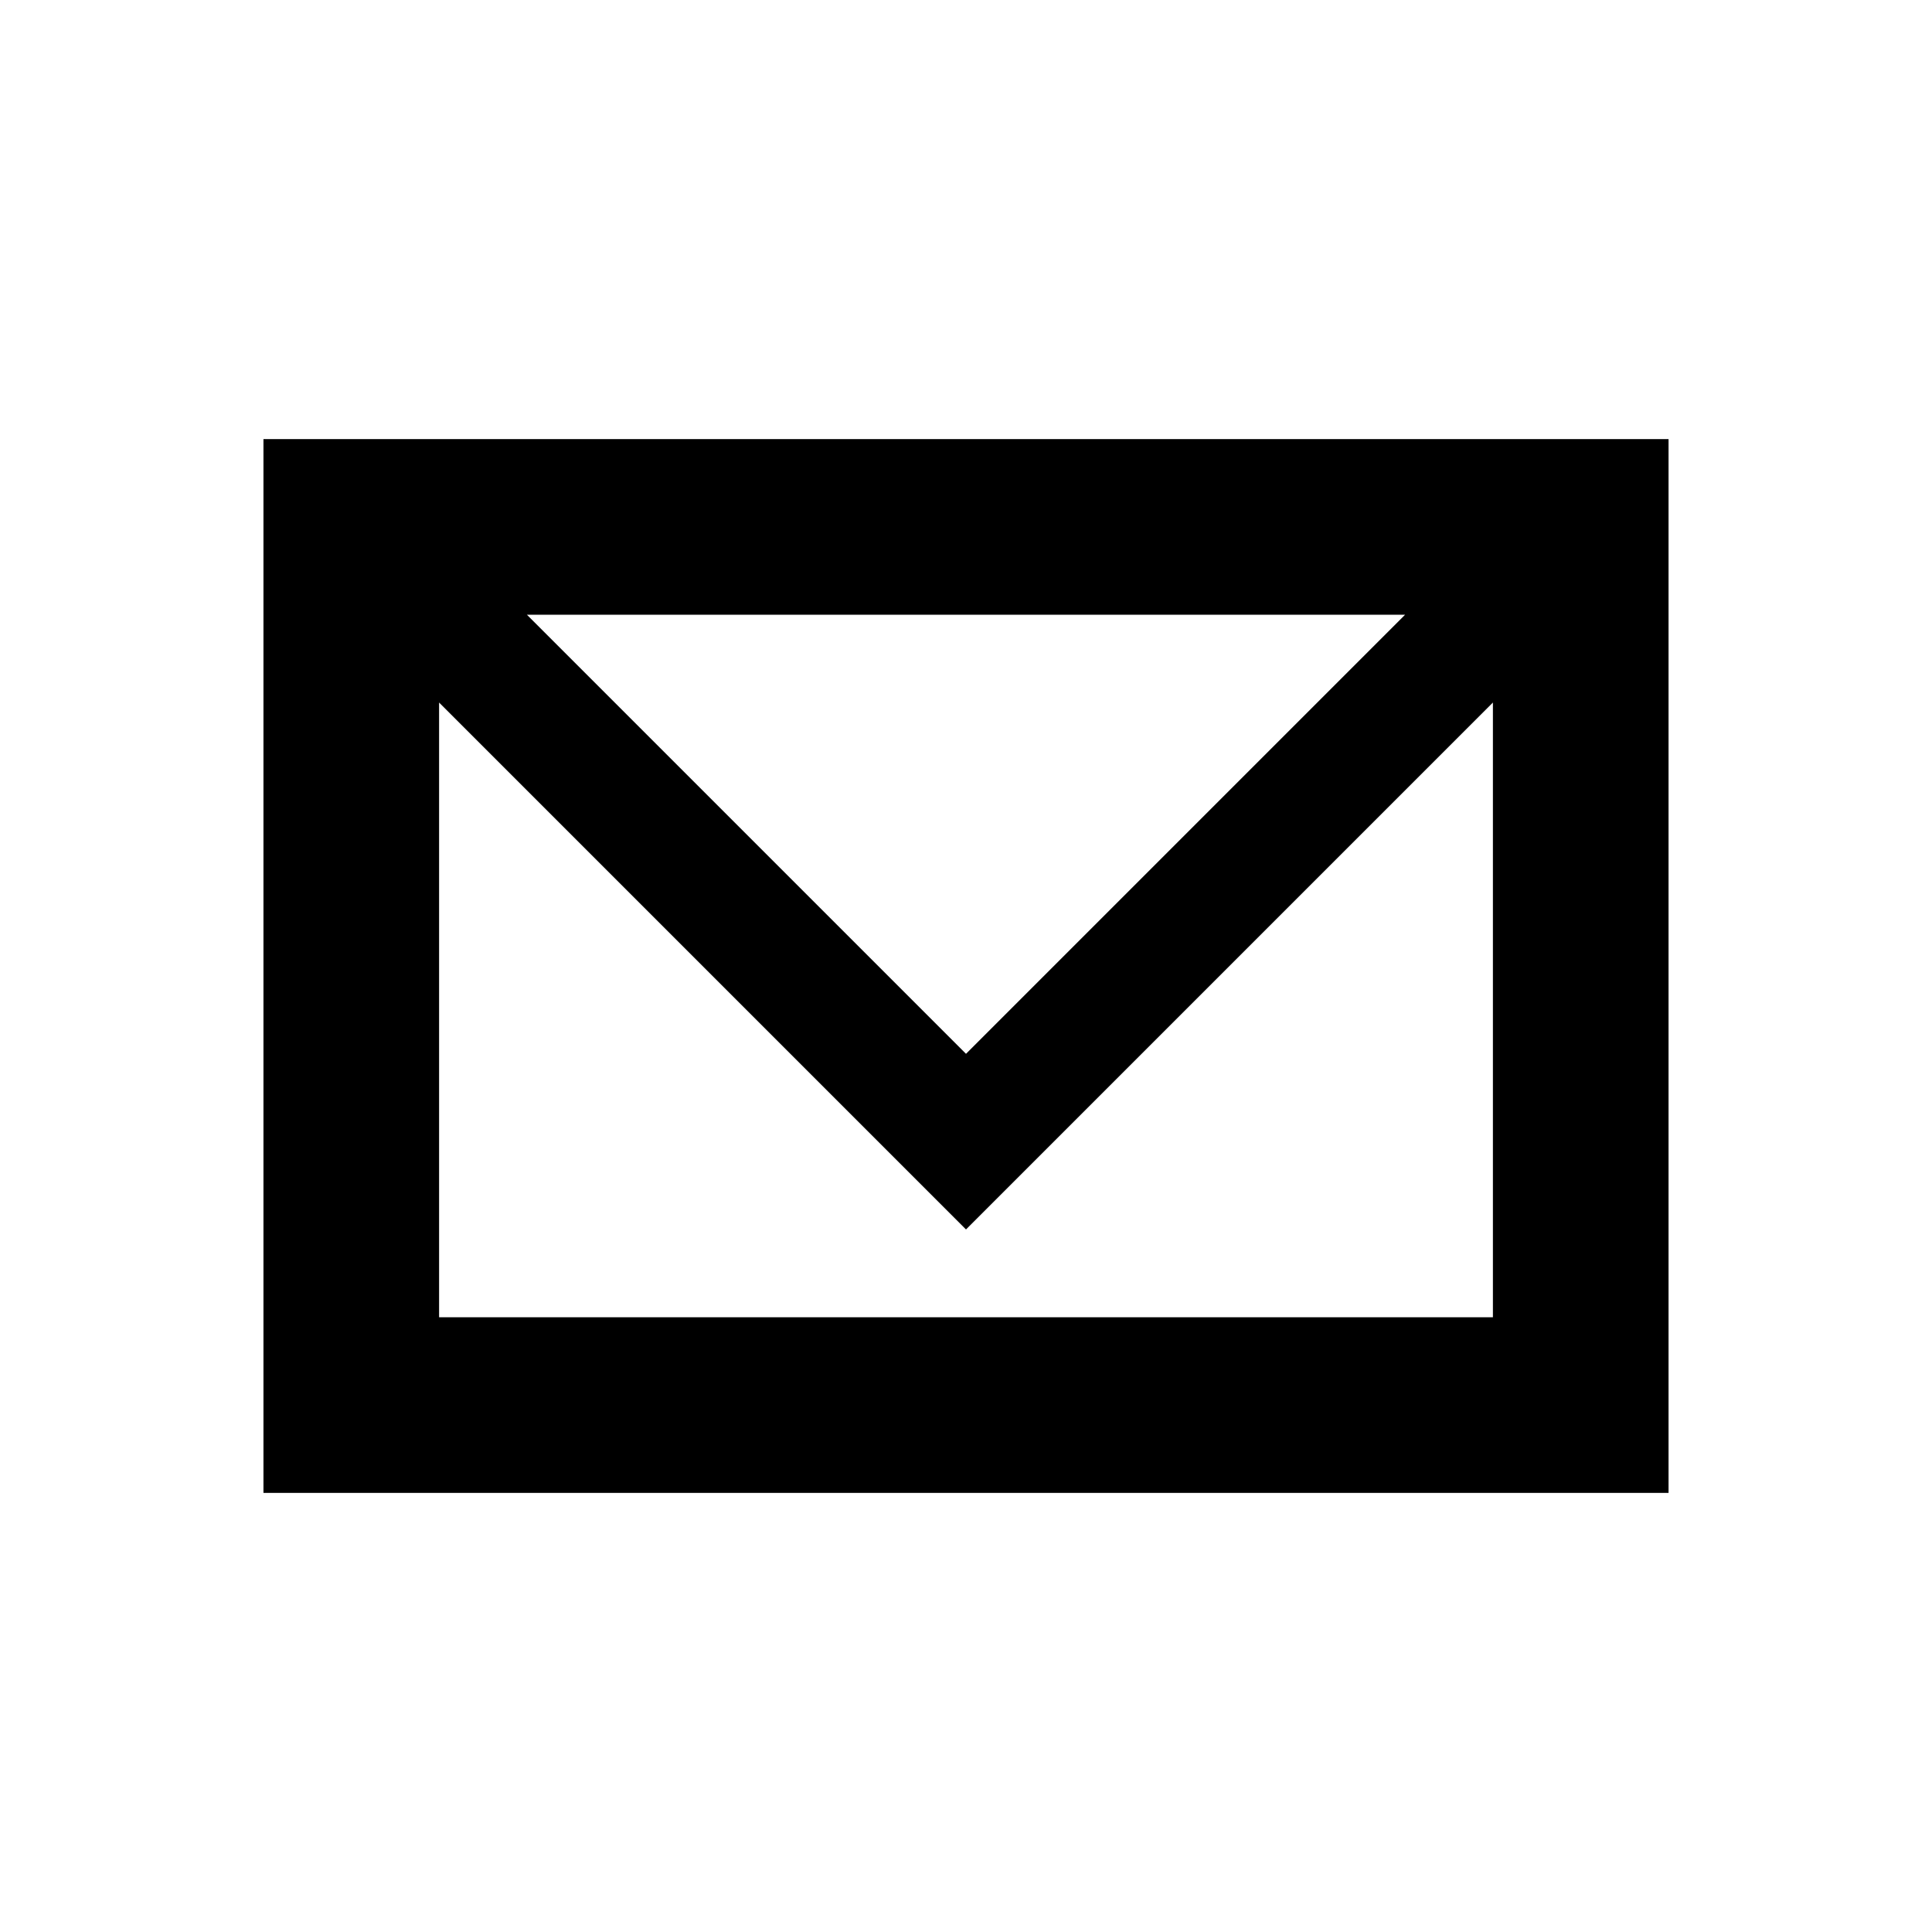
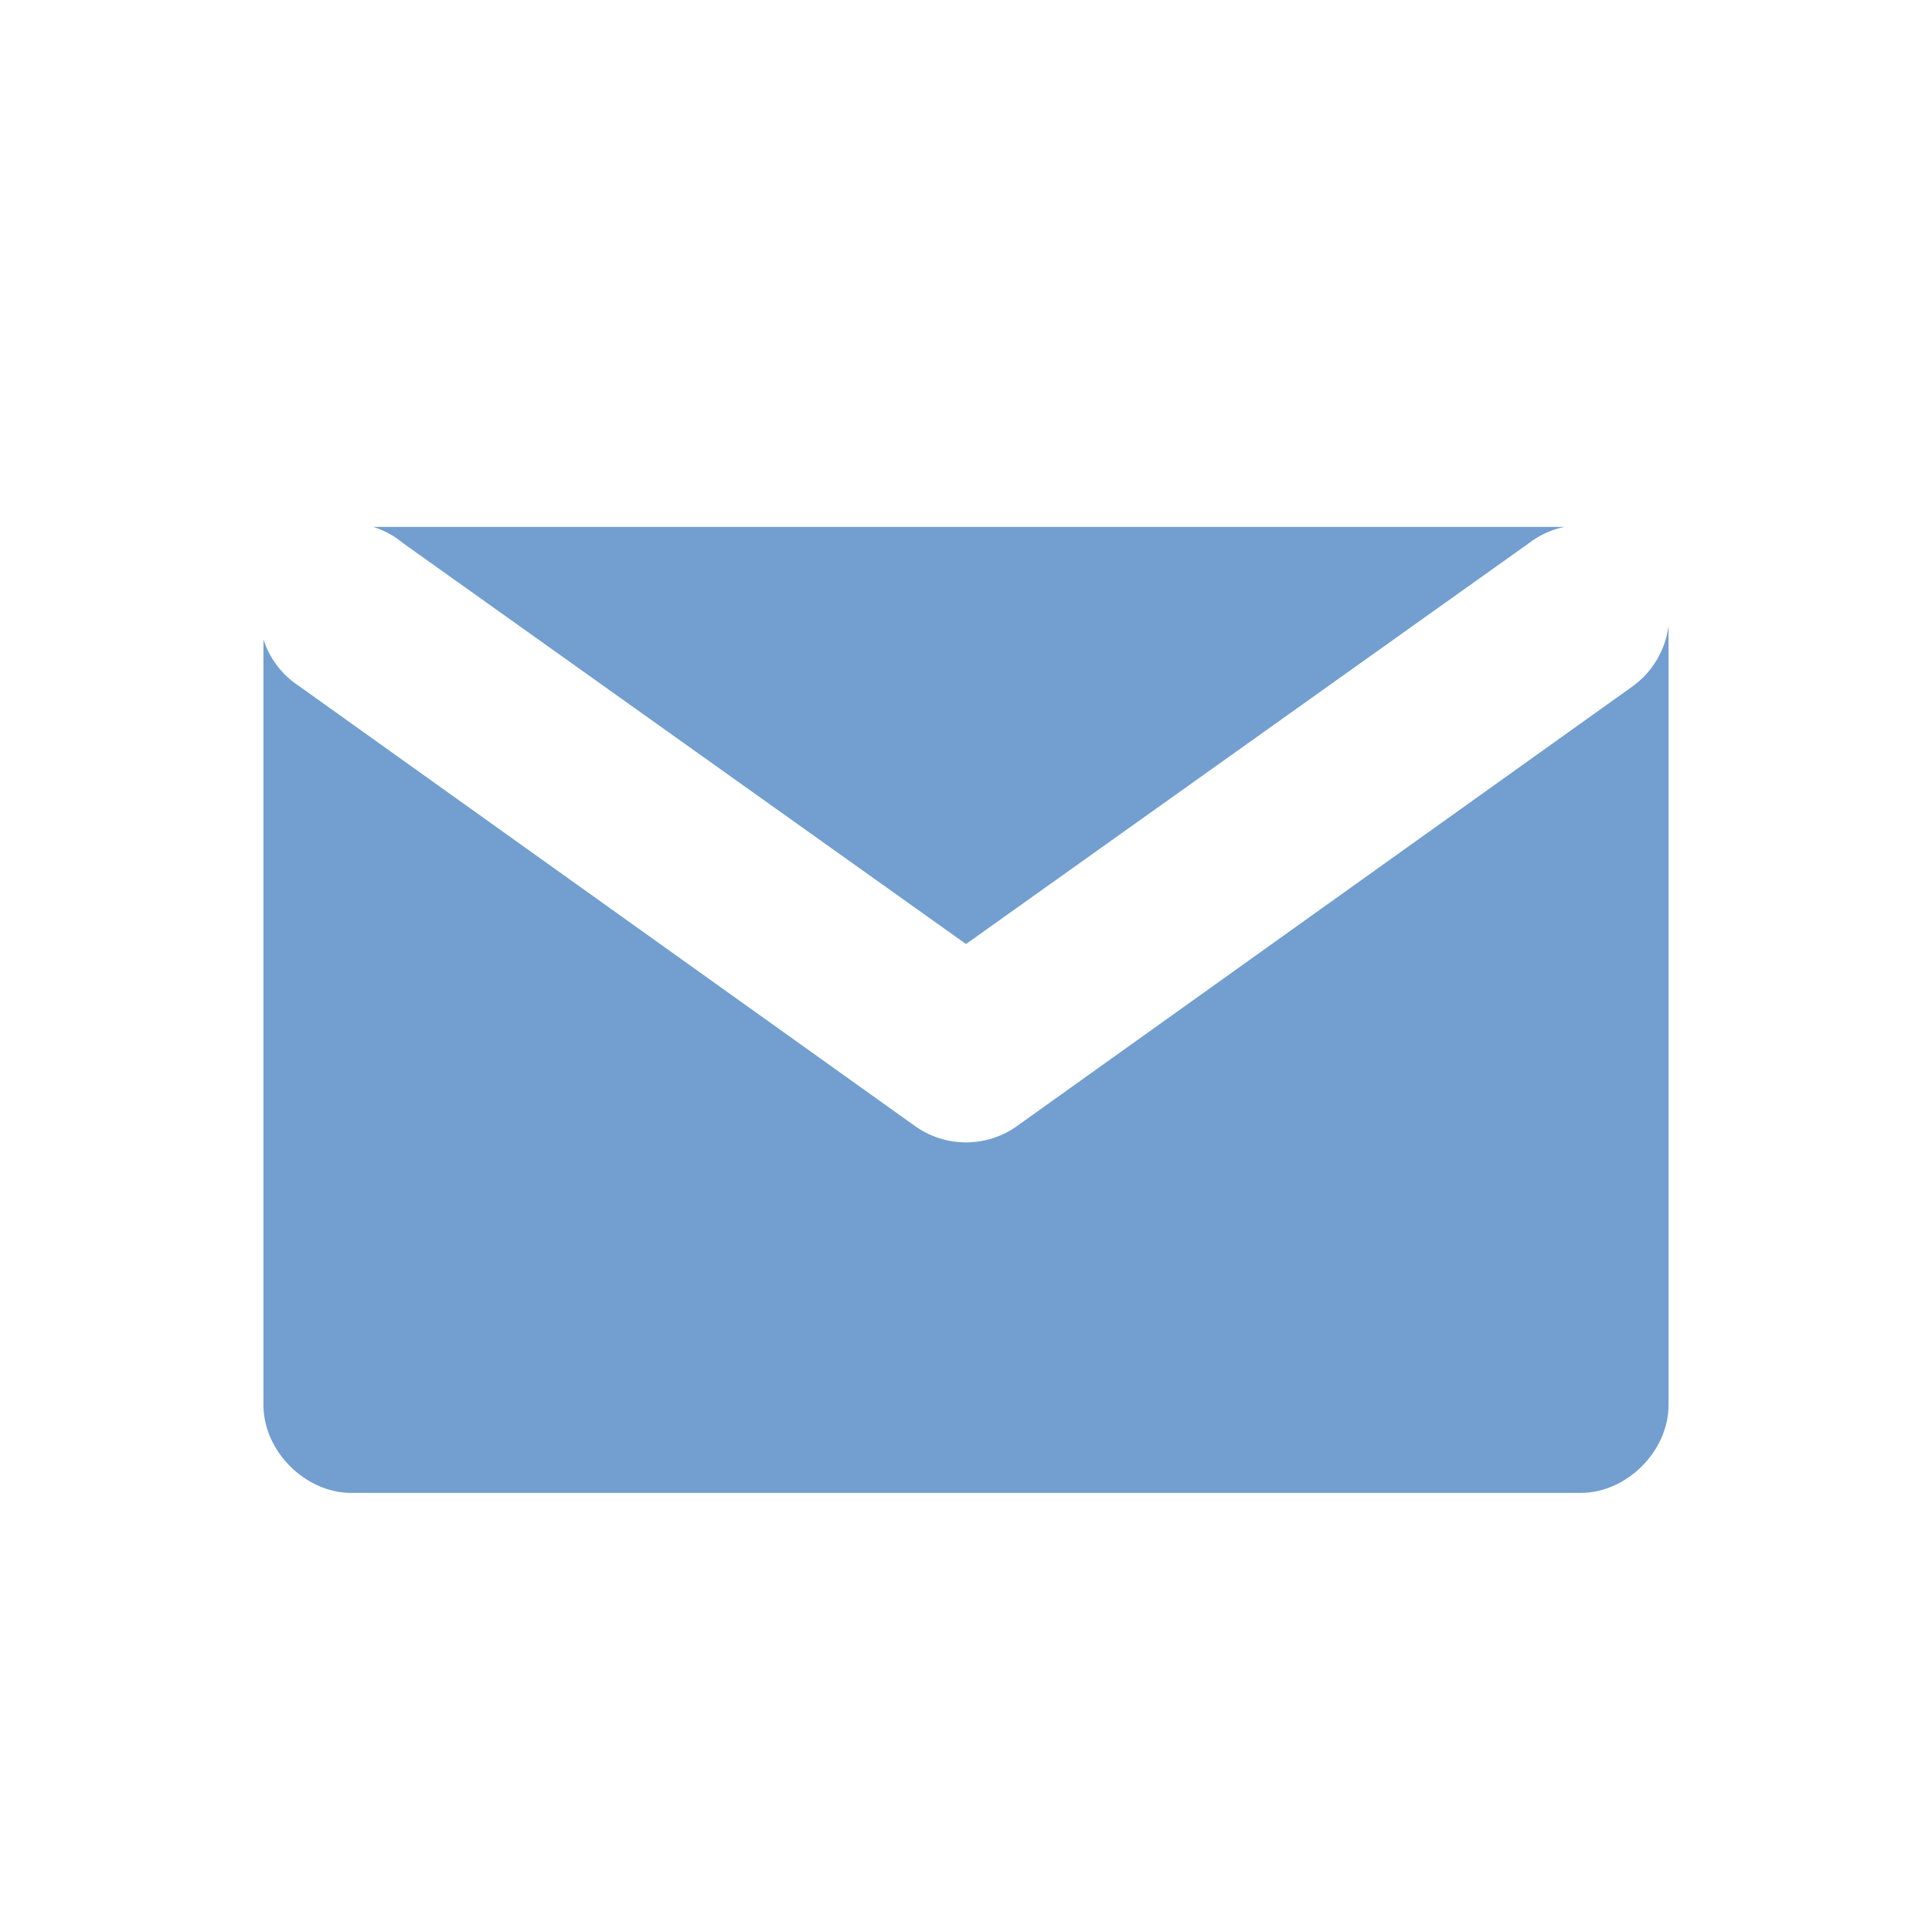
<svg xmlns="http://www.w3.org/2000/svg" xmlns:xlink="http://www.w3.org/1999/xlink" id="svg2511" height="22" width="22" version="1.1">
  <defs id="defs2513">
    <linearGradient id="linearGradient10247" y2="75.499" gradientUnits="userSpaceOnUse" x2="14.125" gradientTransform="translate(1,-42)" y1="79.813" x1="14.125">
      <stop id="stop6936" style="stop-color:#babdb6" offset="0" />
      <stop id="stop6938" style="stop-color:#babdb6;stop-opacity:0" offset="1" />
    </linearGradient>
    <radialGradient id="radialGradient10245" xlink:href="#linearGradient6945" gradientUnits="userSpaceOnUse" cy="61.48" cx="13.107" gradientTransform="matrix(2.6083,0,0,2.2188,-74.941,-118.62)" r="18.5" />
    <linearGradient id="linearGradient10243" y2="15.75" gradientUnits="userSpaceOnUse" x2="12.875" y1="35.314" x1="12.875">
      <stop id="stop7065" offset="0" />
      <stop id="stop7067" style="stop-opacity:0" offset="1" />
    </linearGradient>
    <linearGradient id="linearGradient6945">
      <stop id="stop6947" style="stop-color:#fff" offset="0" />
      <stop id="stop6949" style="stop-color:#d3d7cf" offset="1" />
    </linearGradient>
    <radialGradient id="radialGradient10241" xlink:href="#linearGradient6945" gradientUnits="userSpaceOnUse" cy="15.928" cx="12.5" gradientTransform="matrix(2.0136,0,0,1.7461,-12.669,-9.186)" r="18.5" />
    <radialGradient id="radialGradient10239" xlink:href="#linearGradient5060" gradientUnits="userSpaceOnUse" cy="486.65" cx="605.71" gradientTransform="matrix(-2.7744,0,0,1.9697,112.76,-872.89)" r="117.14" />
    <linearGradient id="linearGradient5060">
      <stop id="stop5062" offset="0" />
      <stop id="stop5064" style="stop-opacity:0" offset="1" />
    </linearGradient>
    <radialGradient id="radialGradient10237" xlink:href="#linearGradient5060" gradientUnits="userSpaceOnUse" cy="486.65" cx="605.71" gradientTransform="matrix(2.7744,0,0,1.9697,-1891.6,-872.89)" r="117.14" />
    <linearGradient id="linearGradient10235" y2="609.51" gradientUnits="userSpaceOnUse" x2="302.86" gradientTransform="matrix(2.7744,0,0,1.9697,-1892.2,-872.89)" y1="366.65" x1="302.86">
      <stop id="stop5050" style="stop-opacity:0" offset="0" />
      <stop id="stop5056" offset=".5" />
      <stop id="stop5052" style="stop-opacity:0" offset="1" />
    </linearGradient>
    <radialGradient id="radialGradient3868" gradientUnits="userSpaceOnUse" cy="73.616" cx="6.703" gradientTransform="scale(1.9022,0.5257)" r="7.228">
      <stop id="stop10693" offset="0" />
      <stop id="stop10695" style="stop-opacity:0" offset="1" />
    </radialGradient>
    <linearGradient id="linearGradient3307" y2="46.002" gradientUnits="userSpaceOnUse" x2="29.652" y1="23.952" x1="29.652">
      <stop id="stop3303" style="stop-color:#b95858" offset="0" />
      <stop id="stop3305" style="stop-color:#763434" offset="1" />
    </linearGradient>
    <linearGradient id="linearGradient3299" y2="43.727" gradientUnits="userSpaceOnUse" x2="29.25" gradientTransform="matrix(0.66753,0,0,0.6681,17.059,16.057)" y1="11.454" x1="29.25">
      <stop id="stop3682" style="stop-color:#e86666" offset="0" />
      <stop id="stop3684" style="stop-color:#ab2a2a" offset="1" />
    </linearGradient>
    <linearGradient id="linearGradient3295" y2="37.814" gradientUnits="userSpaceOnUse" x2="-32.137" y1="7.458" x1="-32.096">
      <stop id="stop3219" style="stop-color:#fff" offset="0" />
      <stop id="stop3221" style="stop-color:#fff;stop-opacity:0" offset="1" />
    </linearGradient>
  </defs>
-   <path style="opacity:1.0;fill:#f9f9f9#f9f9f9#cdcdcd#3465a4;fill-opacity:1;stroke:none" d="M 3,5 3,17 19,17 19,5 3,5 z M 6,7 16,7 11,12 6,7 z m -1,1 6,6 6,-6 0,7 -12,0 0,-7 z" id="path3015" />
+   <path style="font-size:medium;font-style:normal;font-variant:normal;font-weight:normal;font-stretch:normal;text-indent:0;text-align:start;text-decoration:none;line-height:normal;letter-spacing:normal;word-spacing:normal;text-transform:none;direction:ltr;block-progression:tb;writing-mode:lr-tb;text-anchor:start;baseline-shift:baseline;color:#000000;fill:#729fcf;fill-opacity:1;fill-rule:nonzero;stroke:none;stroke-width:2;marker:none;visibility:visible;display:inline;overflow:visible;enable-background:accumulate;font-family:Sans;-inkscape-font-specification:Sans" d="M 4.25,6 A 1,1 0 0 1 4.594,6.188 L 11,10.75 17.406,6.188 A 1.006,1.006 0 0 1 17.812,6 L 4.25,6 z M 19,7.125 a 1.006,1.006 0 0 1 -0.406,0.688 l -7,5 a 1,1 0 0 1 -1.188,0 l -7,-5 A 1,1 0 0 1 3,7.281 L 3,16 c 5.2e-5,0.524 0.476,1 1,1 l 14,0 c 0.524,-5e-5 1,-0.476 1,-1 l 0,-8.875 z" id="rect12827-6" />
</svg>
